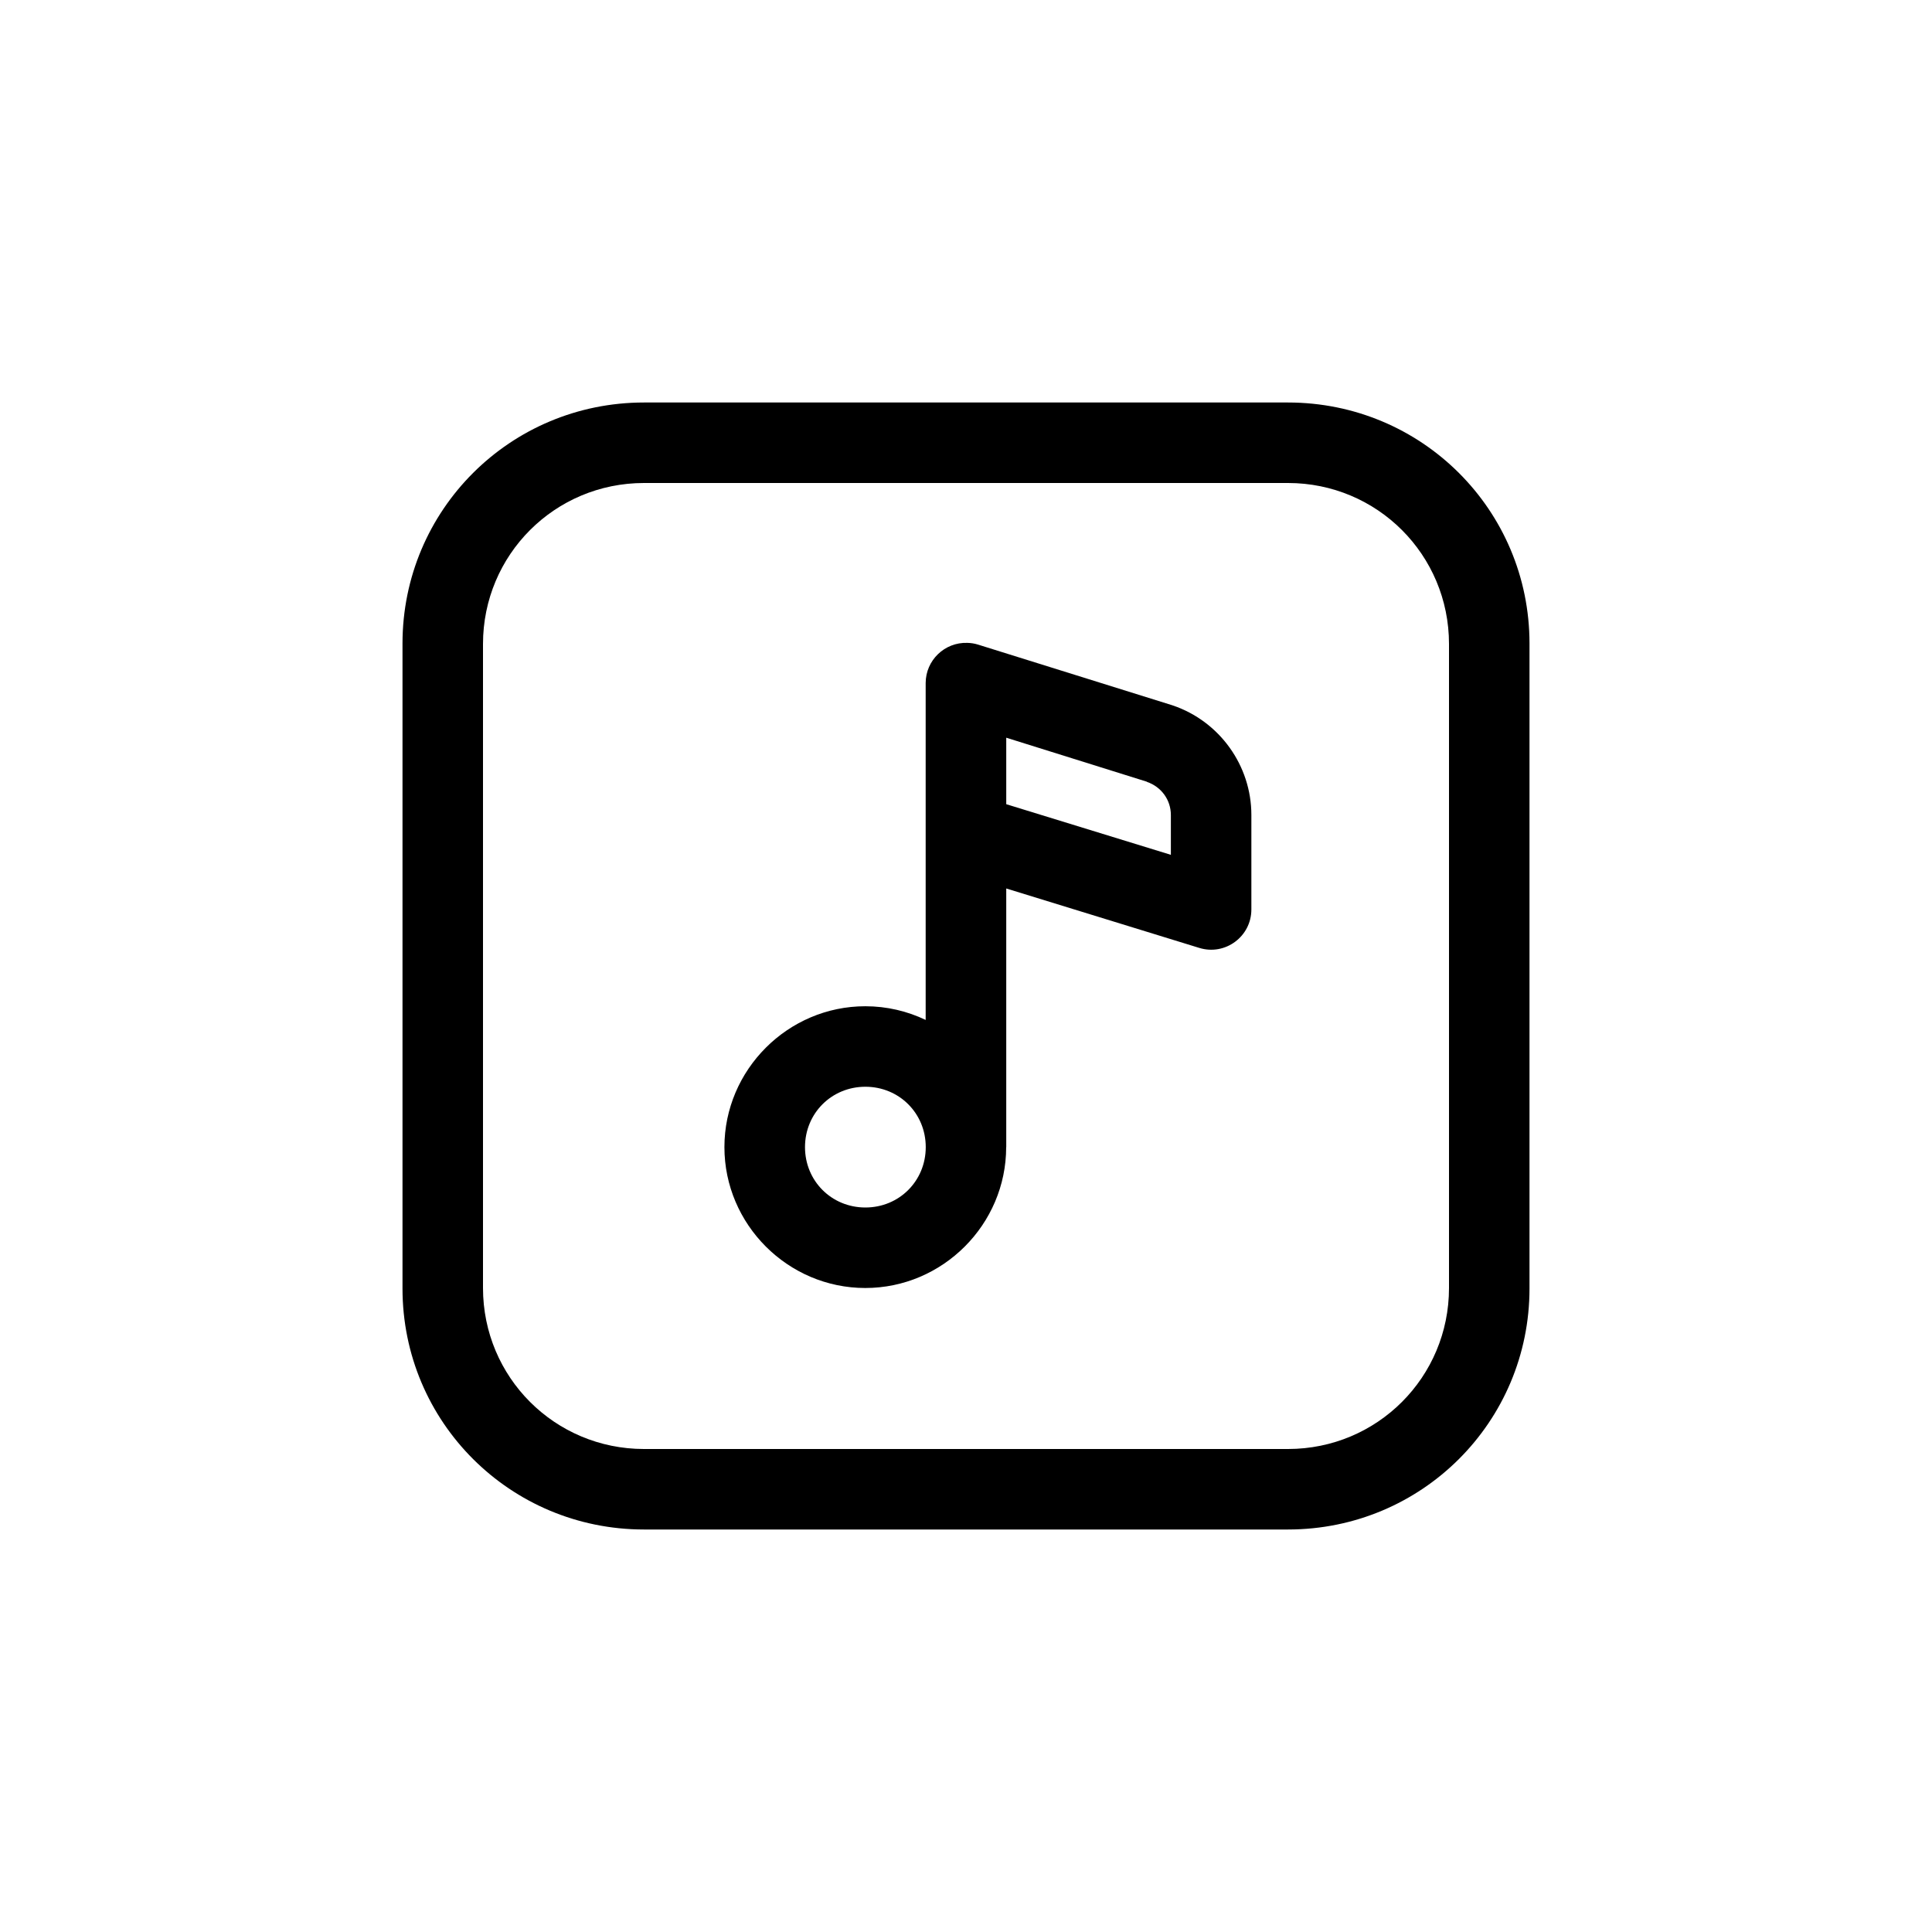
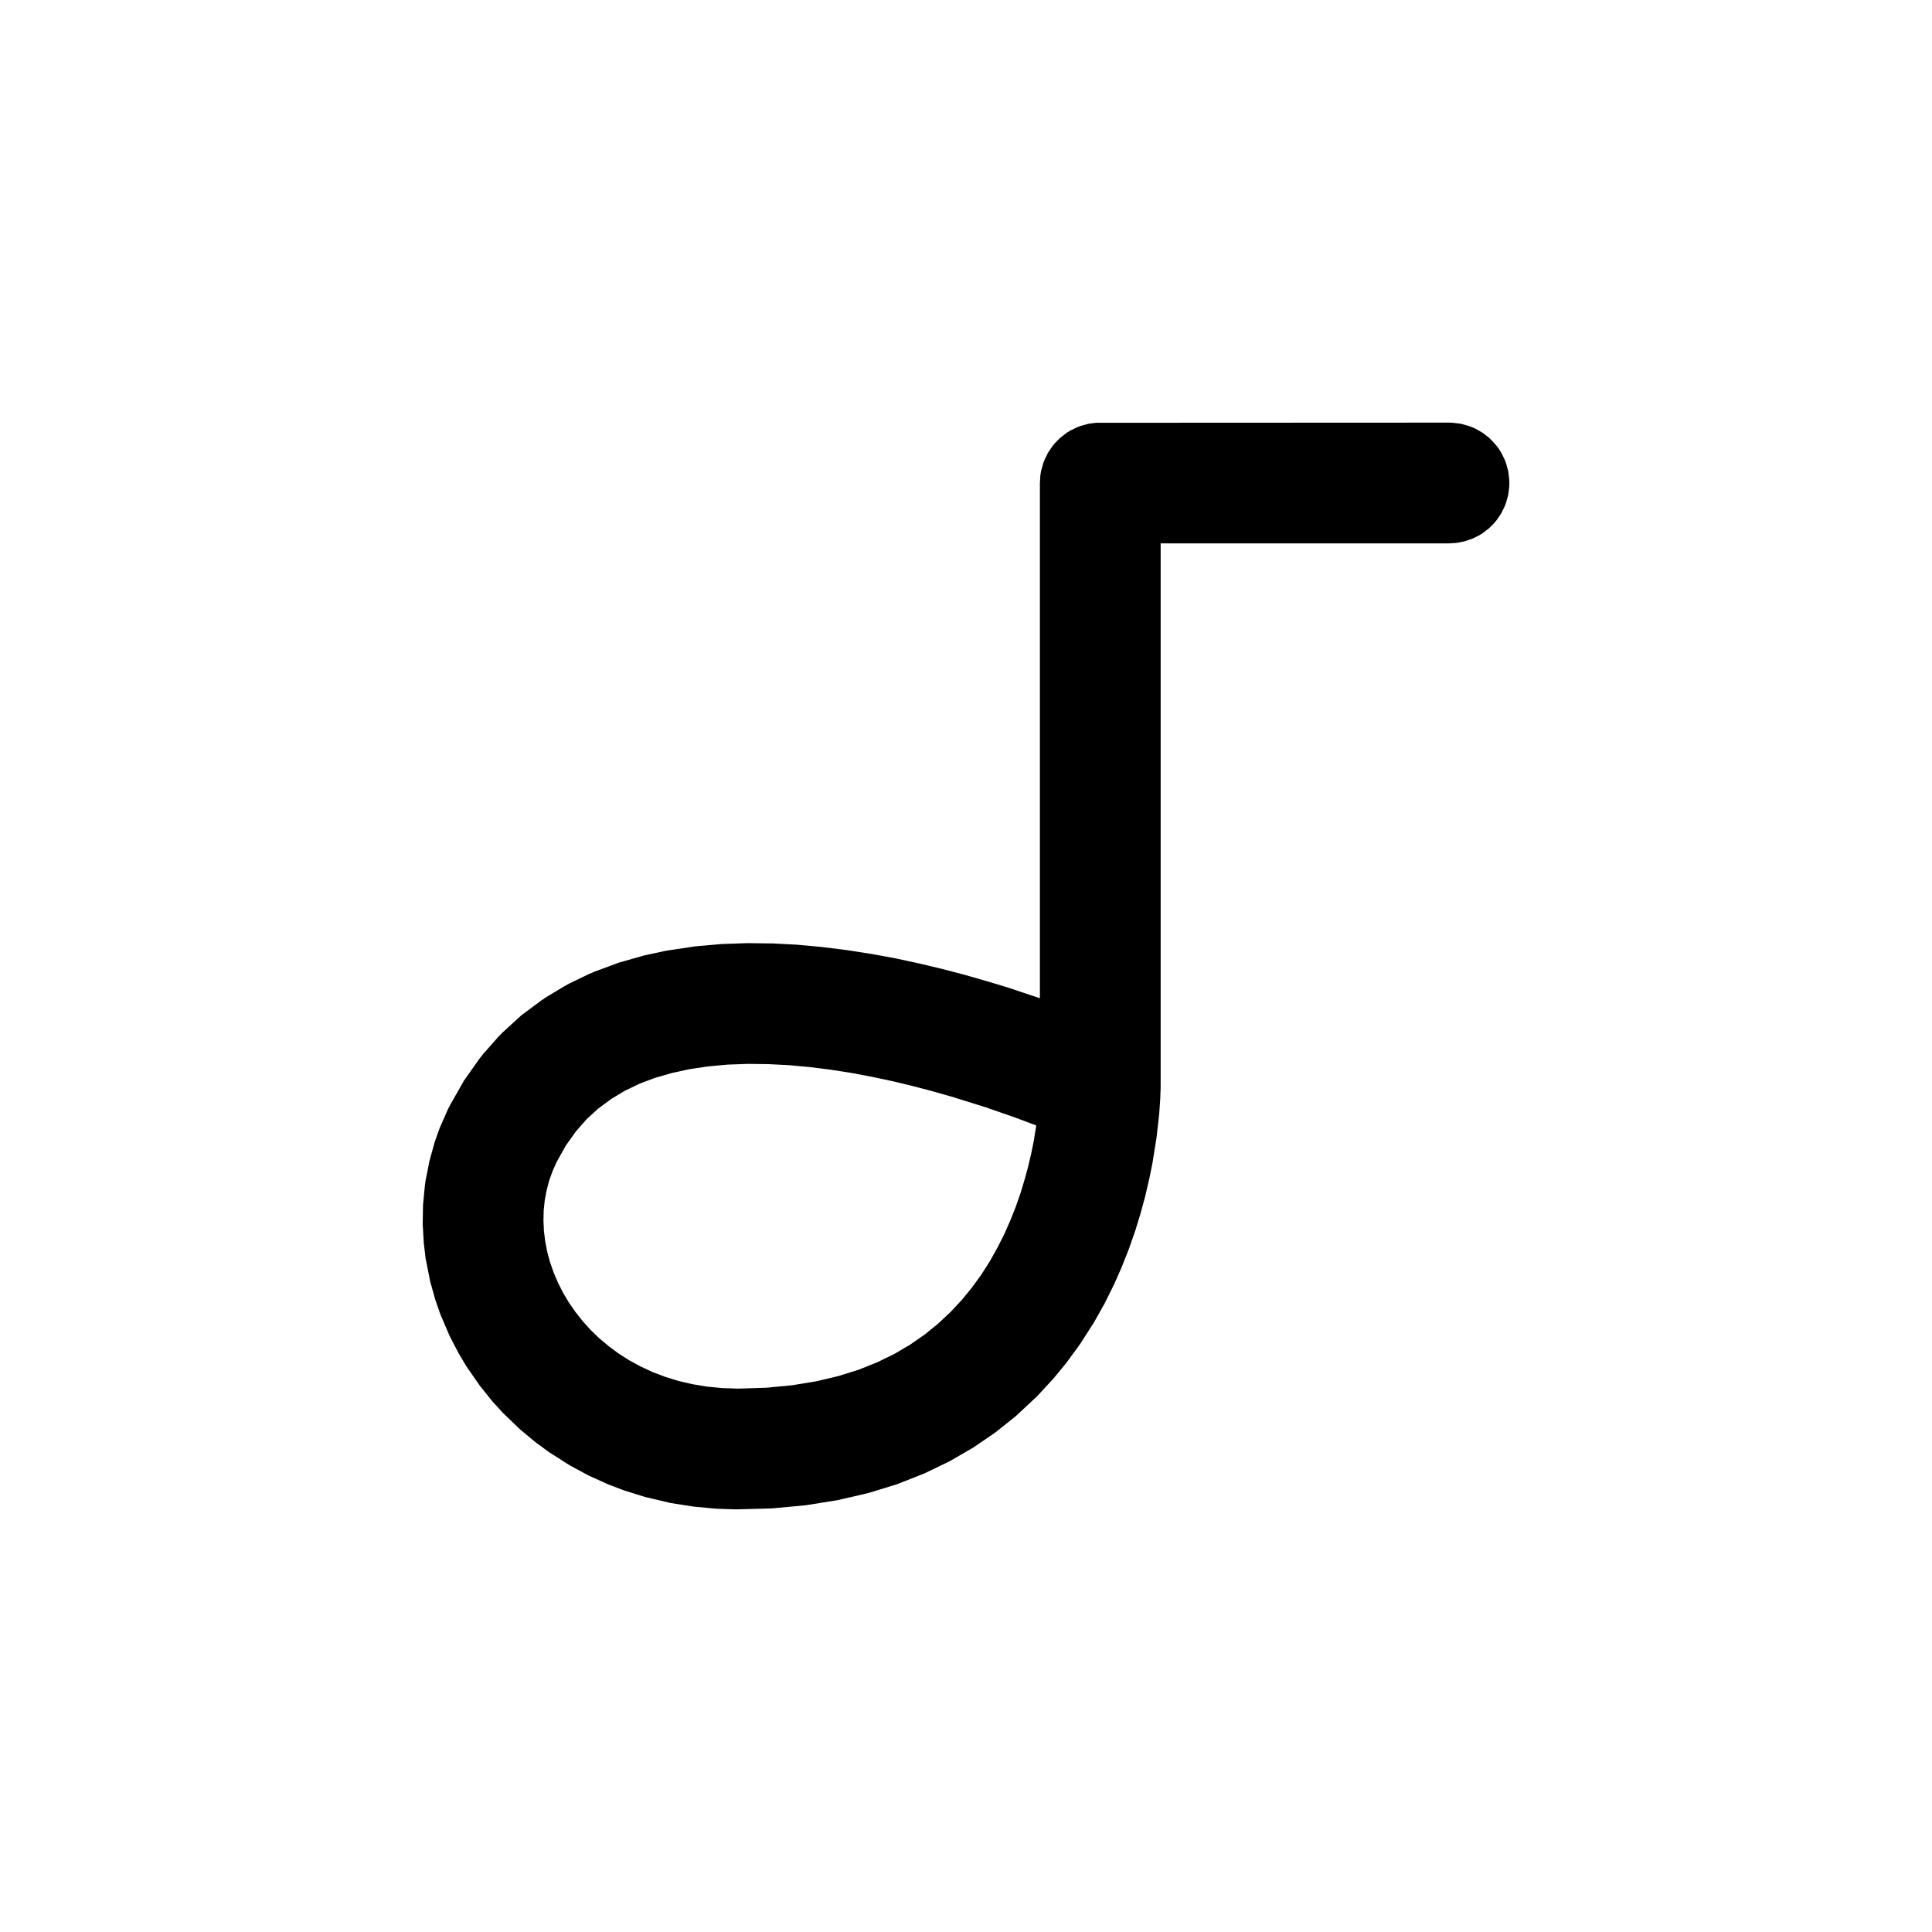
- <svg xmlns="http://www.w3.org/2000/svg" width="24" height="24" fill="none" version="1.1" viewBox="0 0 24 24">
-   <path d="m8 5c-1.662 0-3 1.336-3 2.994v8.012c0 1.658 1.338 2.994 3 2.994h8c1.662 0 3-1.336 3-2.994v-8.012c0-1.658-1.338-2.994-3-2.994zm0 1h8c1.108 0 2 0.892 2 2v8c0 1.108-0.892 2-2 2h-8c-1.108 0-2-0.892-2-2v-8c0-1.108 0.892-2 2-2zm4.5 8.25v-3.213l2.397 0.738c0.322 0.1 0.649-0.141 0.648-0.479v-1.172c-2.8e-5 -0.614-0.395-1.164-0.977-1.361-0.004-0.001-0.008-0.003-0.012-0.004l-2.408-0.752c-0.042-0.013-0.086-0.02-0.131-0.021-0.282-0.01-0.517 0.216-0.518 0.498v4.186c-0.228-0.109-0.482-0.17-0.75-0.17-0.961 0-1.75 0.789-1.75 1.75s0.789 1.75 1.75 1.75 1.75-0.789 1.75-1.75zm0-5.086 1.748 0.547v0.002c0.178 0.061 0.297 0.223 0.297 0.412v0.494l-2.045-0.629zm-1.75 4.336c0.42 0 0.75 0.33 0.75 0.75s-0.33 0.75-0.75 0.75-0.75-0.33-0.75-0.75 0.33-0.75 0.75-0.75z" fill="#000" style="paint-order:markers fill stroke" />
+ <svg xmlns="http://www.w3.org/2000/svg" width="24" height="24" viewBox="0 0 24 24">
+   <path d="M18 5.25L13.619 5.252L13.522 5.264L13.427 5.29L13.381 5.307L13.293 5.35L13.251 5.376L13.173 5.436L13.104 5.505L13.073 5.543L13.018 5.625L12.975 5.713L12.958 5.759L12.932 5.854L12.924 5.902L12.918 6L12.918 12.4L12.493 12.259L12.247 12.185L11.973 12.107L11.702 12.036L11.42 11.969L11.129 11.906L10.829 11.851L10.523 11.803L10.211 11.764L9.894 11.735L9.606 11.72L9.286 11.716L8.965 11.727L8.644 11.755L8.276 11.81L8.006 11.868L7.691 11.957L7.381 12.072L7.322 12.097L7.079 12.214L7.018 12.247L6.787 12.386L6.726 12.427L6.477 12.612L6.245 12.824L6.19 12.88L6.003 13.092L5.954 13.154L5.763 13.425L5.593 13.724L5.562 13.785L5.461 14.015L5.398 14.192L5.333 14.43L5.286 14.67L5.278 14.728L5.255 14.969L5.251 15.209L5.265 15.448L5.287 15.631L5.344 15.919L5.408 16.148L5.47 16.326L5.584 16.593L5.695 16.807L5.793 16.972L5.96 17.213L6.113 17.404L6.246 17.55L6.461 17.757L6.655 17.918L6.82 18.039L7.079 18.204L7.309 18.328L7.549 18.437L7.753 18.515L8.013 18.596L8.332 18.671L8.611 18.715L8.898 18.742L9.144 18.75L9.588 18.738L10.009 18.699L10.408 18.635L10.787 18.547L11.145 18.437L11.482 18.304L11.797 18.152L12.092 17.981L12.364 17.795L12.616 17.594L12.882 17.346L13.088 17.123L13.246 16.931L13.417 16.697L13.591 16.425L13.724 16.188L13.841 15.952L13.931 15.748L14.023 15.516L14.102 15.29L14.169 15.071L14.226 14.861L14.278 14.638L14.316 14.45L14.367 14.131L14.4 13.838L14.413 13.65L14.418 13.508L14.418 6.75L18 6.75L18.098 6.744L18.194 6.724L18.287 6.693L18.375 6.65L18.417 6.624L18.495 6.564L18.564 6.495L18.595 6.457L18.65 6.375L18.693 6.287L18.71 6.241L18.736 6.146L18.748 6.049L18.75 6L18.748 5.951L18.736 5.854L18.71 5.759L18.693 5.713L18.65 5.625L18.624 5.583L18.595 5.543L18.53 5.47L18.495 5.436L18.417 5.376L18.332 5.327L18.287 5.307L18.241 5.29L18.146 5.264L18.049 5.252ZM12.873 13.981L12.84 14.183L12.81 14.33L12.774 14.484L12.73 14.646L12.68 14.813L12.621 14.983L12.553 15.155L12.477 15.328L12.39 15.5L12.295 15.67L12.189 15.836L12.072 15.997L11.944 16.153L11.804 16.302L11.652 16.444L11.487 16.578L11.307 16.703L11.112 16.818L10.899 16.922L10.667 17.015L10.414 17.094L10.14 17.159L9.841 17.208L9.518 17.239L9.169 17.25L8.971 17.243L8.782 17.225L8.601 17.195L8.429 17.155L8.264 17.104L8.108 17.045L7.96 16.976L7.82 16.9L7.687 16.816L7.563 16.724L7.447 16.627L7.339 16.523L7.24 16.414L7.15 16.3L7.068 16.182L6.995 16.06L6.932 15.935L6.878 15.809L6.833 15.68L6.798 15.551L6.773 15.422L6.757 15.292L6.751 15.164L6.754 15.037L6.767 14.911L6.79 14.788L6.822 14.666L6.865 14.546L6.916 14.432L7.03 14.229L7.154 14.055L7.288 13.902L7.434 13.769L7.591 13.653L7.76 13.551L7.942 13.463L8.138 13.389L8.347 13.329L8.568 13.281L8.799 13.247L9.04 13.225L9.288 13.216L9.543 13.219L9.801 13.232L10.062 13.256L10.324 13.289L10.585 13.33L10.843 13.379L11.097 13.433L11.345 13.493L11.585 13.556L11.817 13.622L12.247 13.756L12.623 13.887Z" fill="black" />
</svg>
